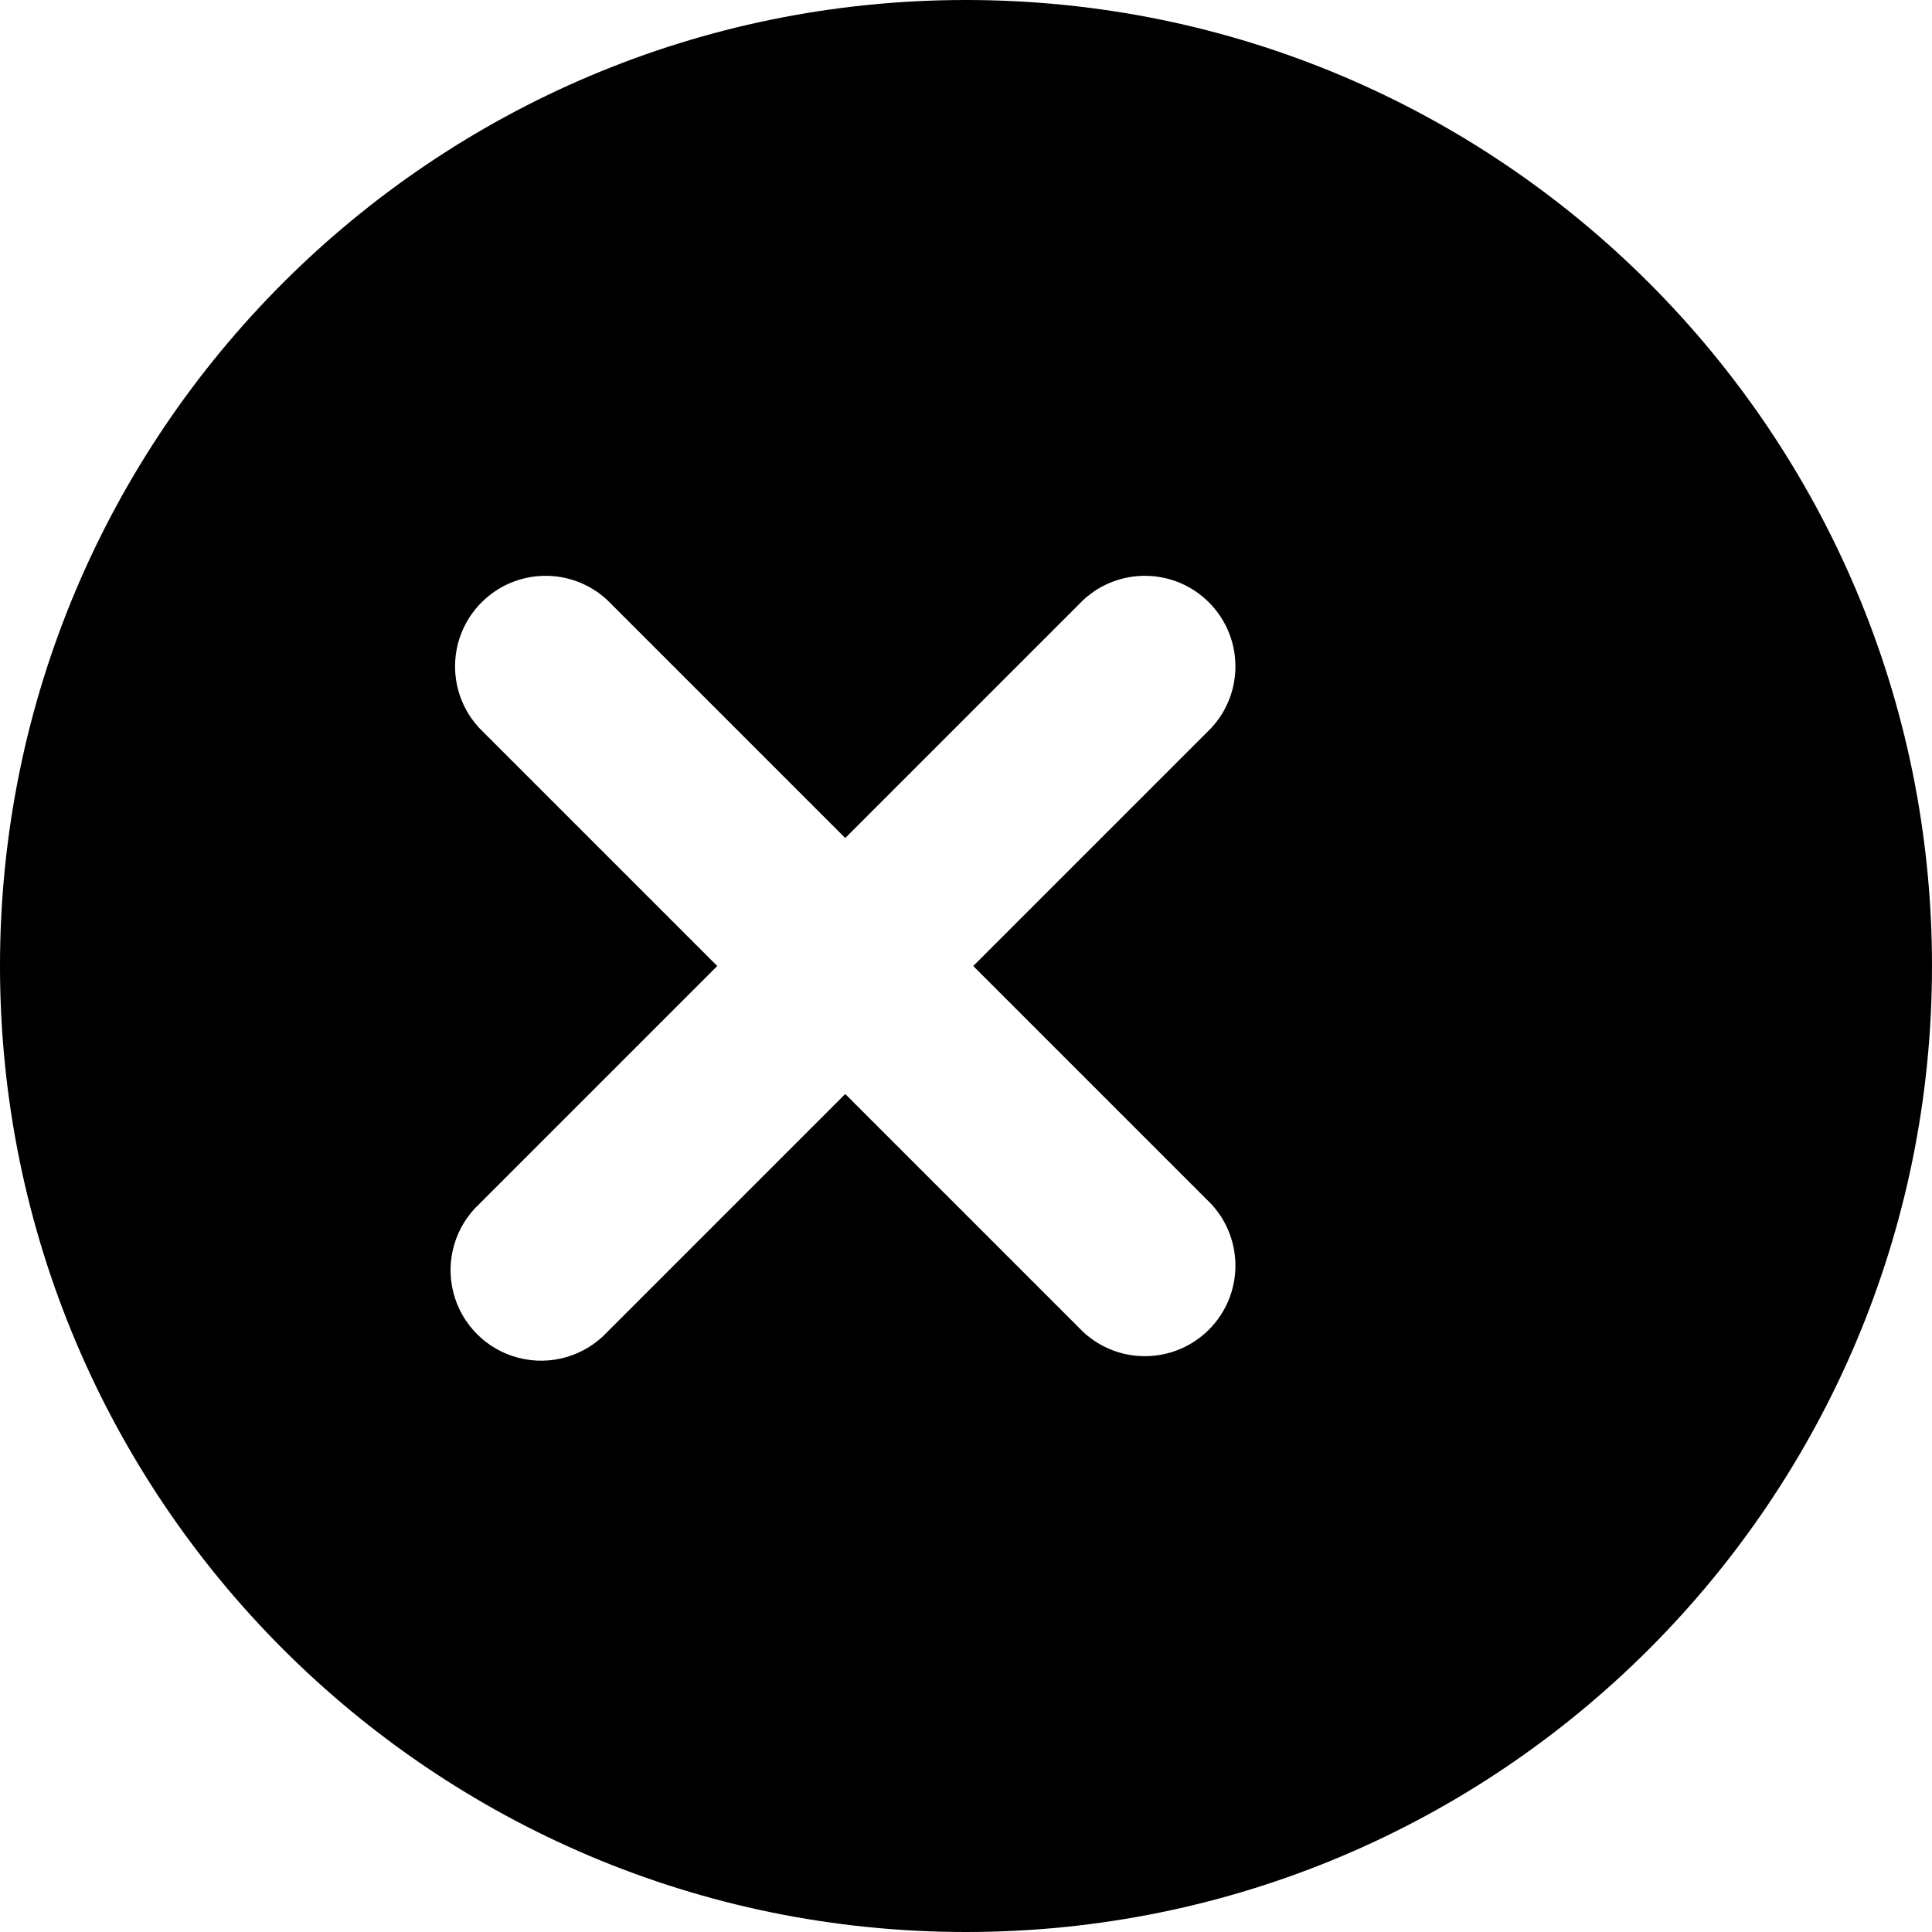
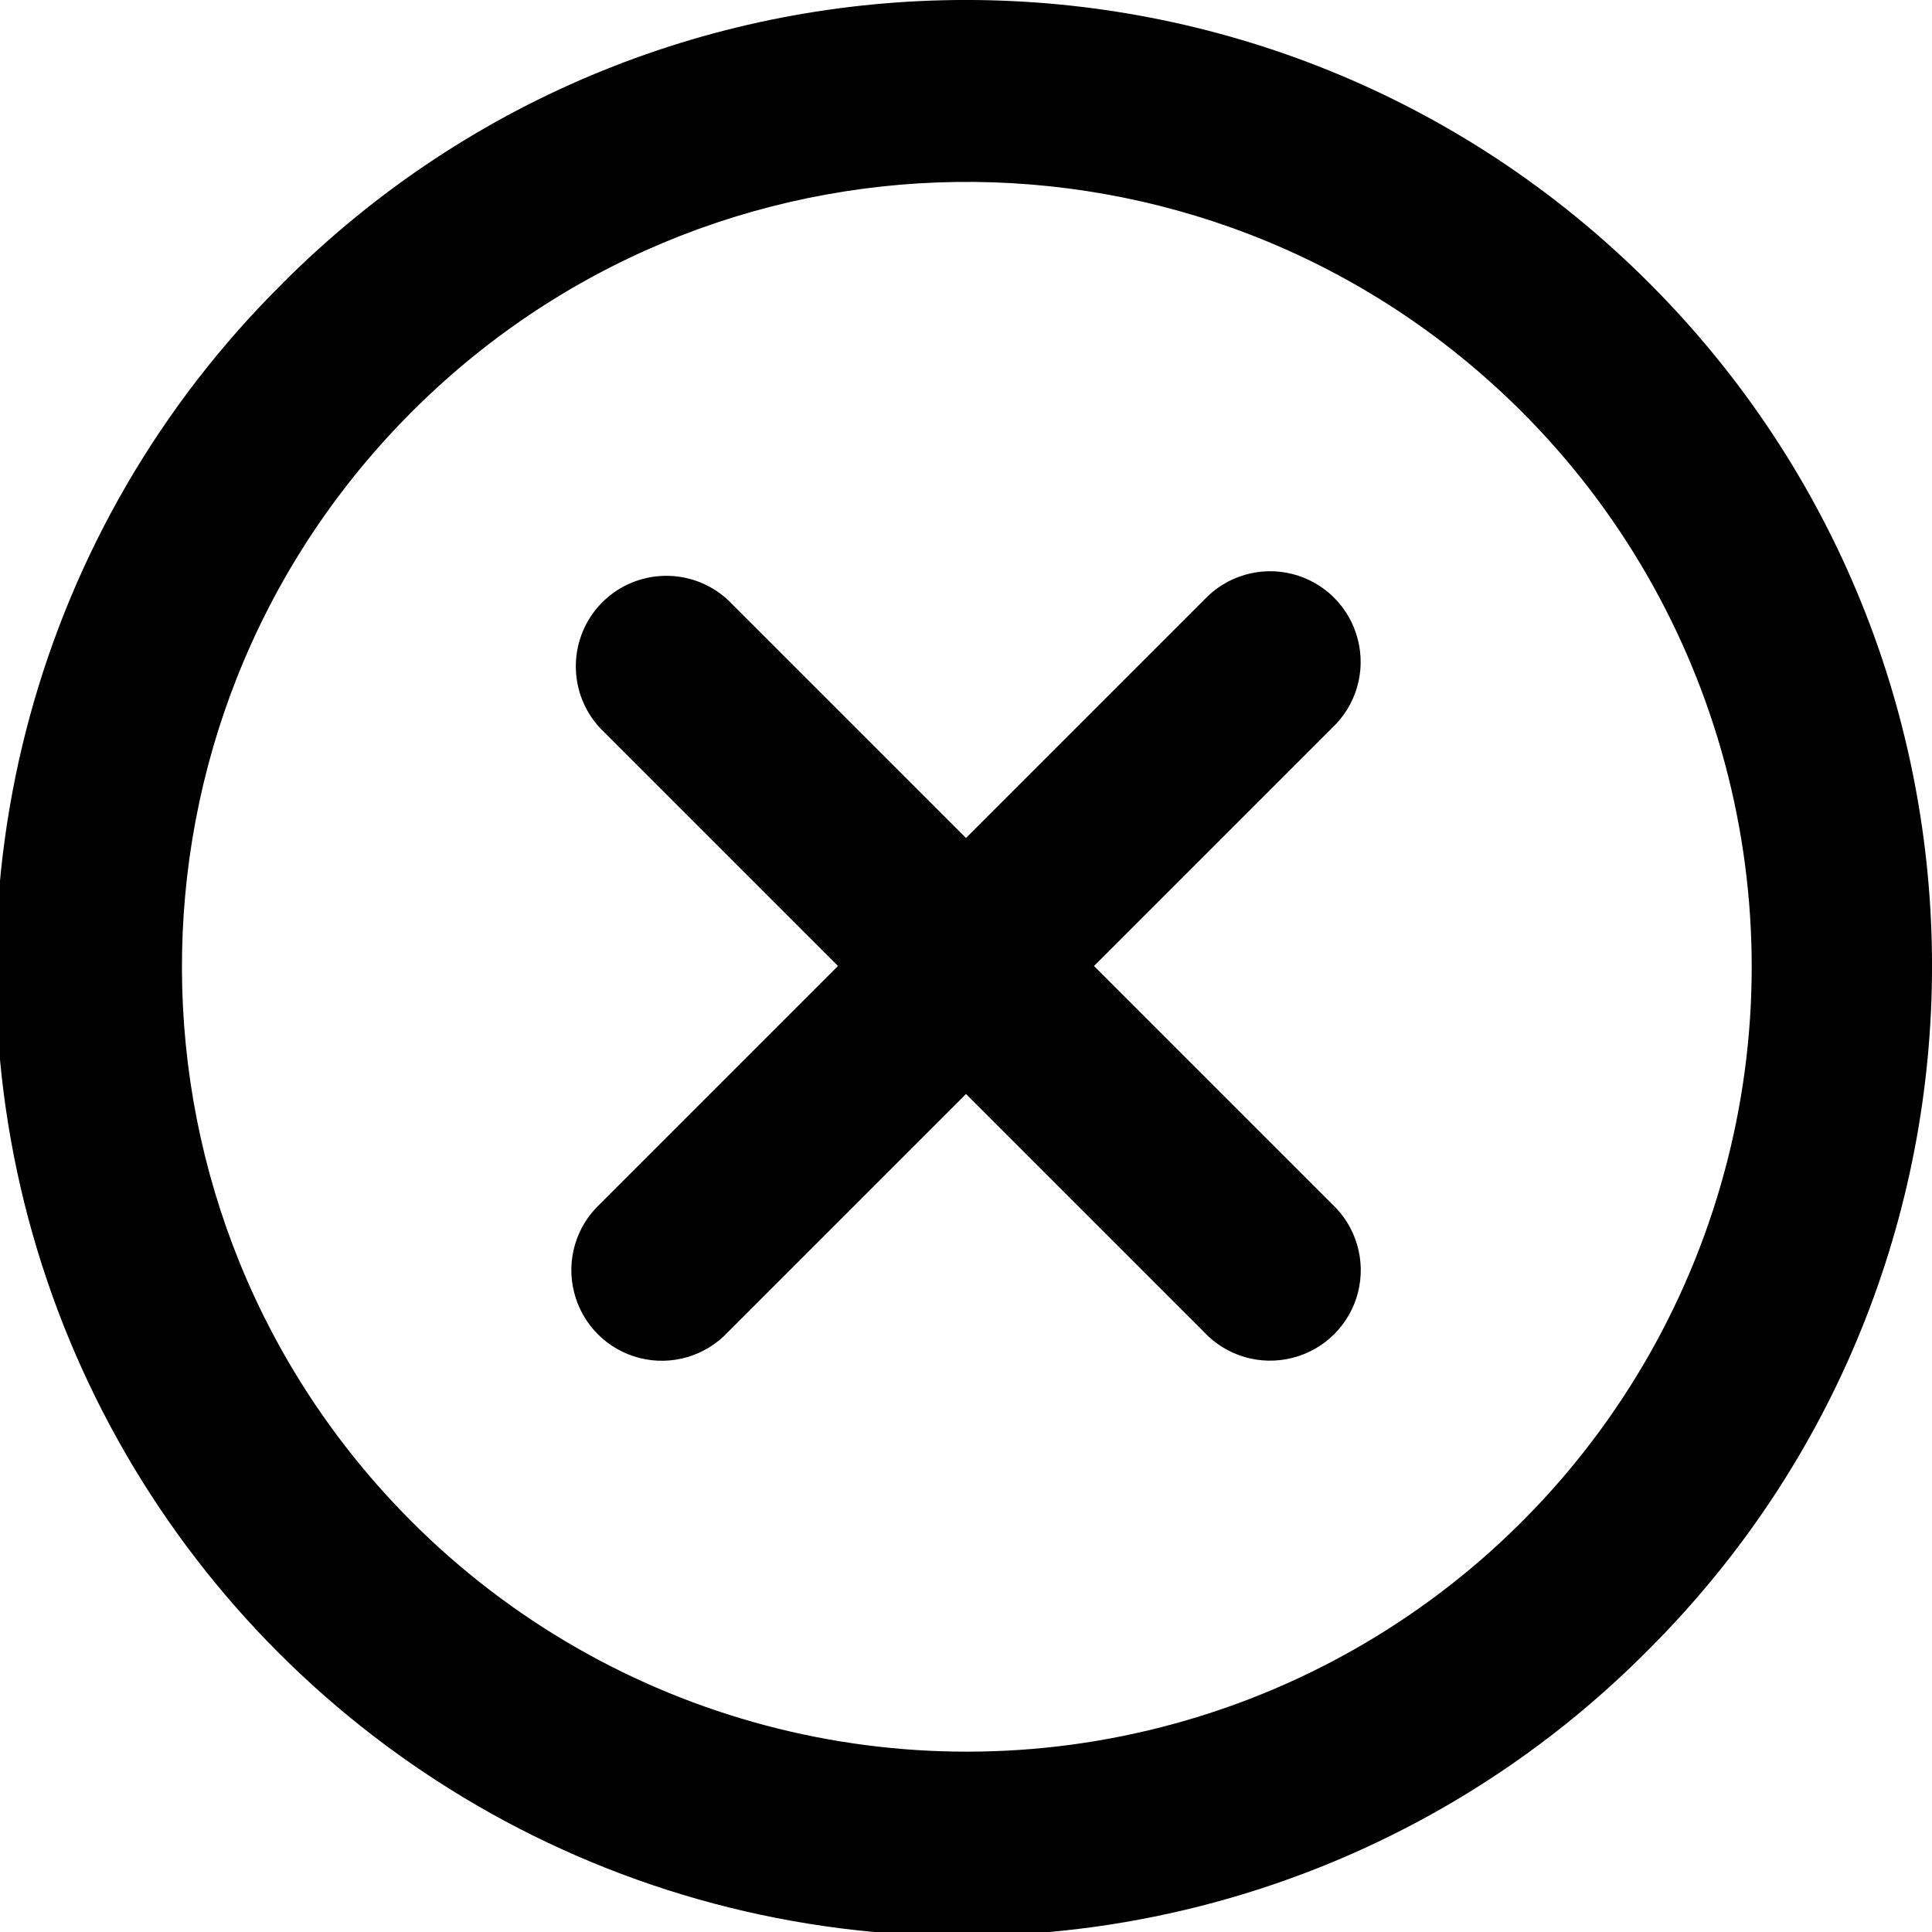
<svg xmlns="http://www.w3.org/2000/svg" width="16" height="16" viewBox="0 0 16 16">
-   <path d="M8 0a8 8 0 1 1 0 16A8 8 0 0 1 8 0ZM5.03 4.97a.75.75 0 0 0-1.06 1.06L5.94 8l-1.97 1.97a.75.75 0 1 0 1.06 1.06L7 9.06l1.97 1.97a.75.75 0 0 0 1.06-1.06L8.06 8l1.97-1.97a.75.75 0 0 0-1.06-1.06L7 6.94 5.03 4.97Z" />
+   <path d="M2.344 2.343h-.001a8 8 0 0 1 11.314 11.314A8.002 8.002 0 0 1 .234 10.089a8 8 0 0 1 2.11-7.746Zm1.06 10.253a6.5 6.5 0 1 0 9.108-9.275 6.5 6.5 0 0 0-9.108 9.275ZM6.03 4.97 8 6.94l1.97-1.97a.749.749 0 0 1 1.275.326.749.749 0 0 1-.215.734L9.06 8l1.97 1.97a.749.749 0 0 1-.326 1.275.749.749 0 0 1-.734-.215L8 9.06l-1.97 1.97a.749.749 0 0 1-1.275-.326.749.749 0 0 1 .215-.734L6.94 8 4.97 6.03a.751.751 0 0 1 .018-1.042.751.751 0 0 1 1.042-.018Z" />
</svg>
